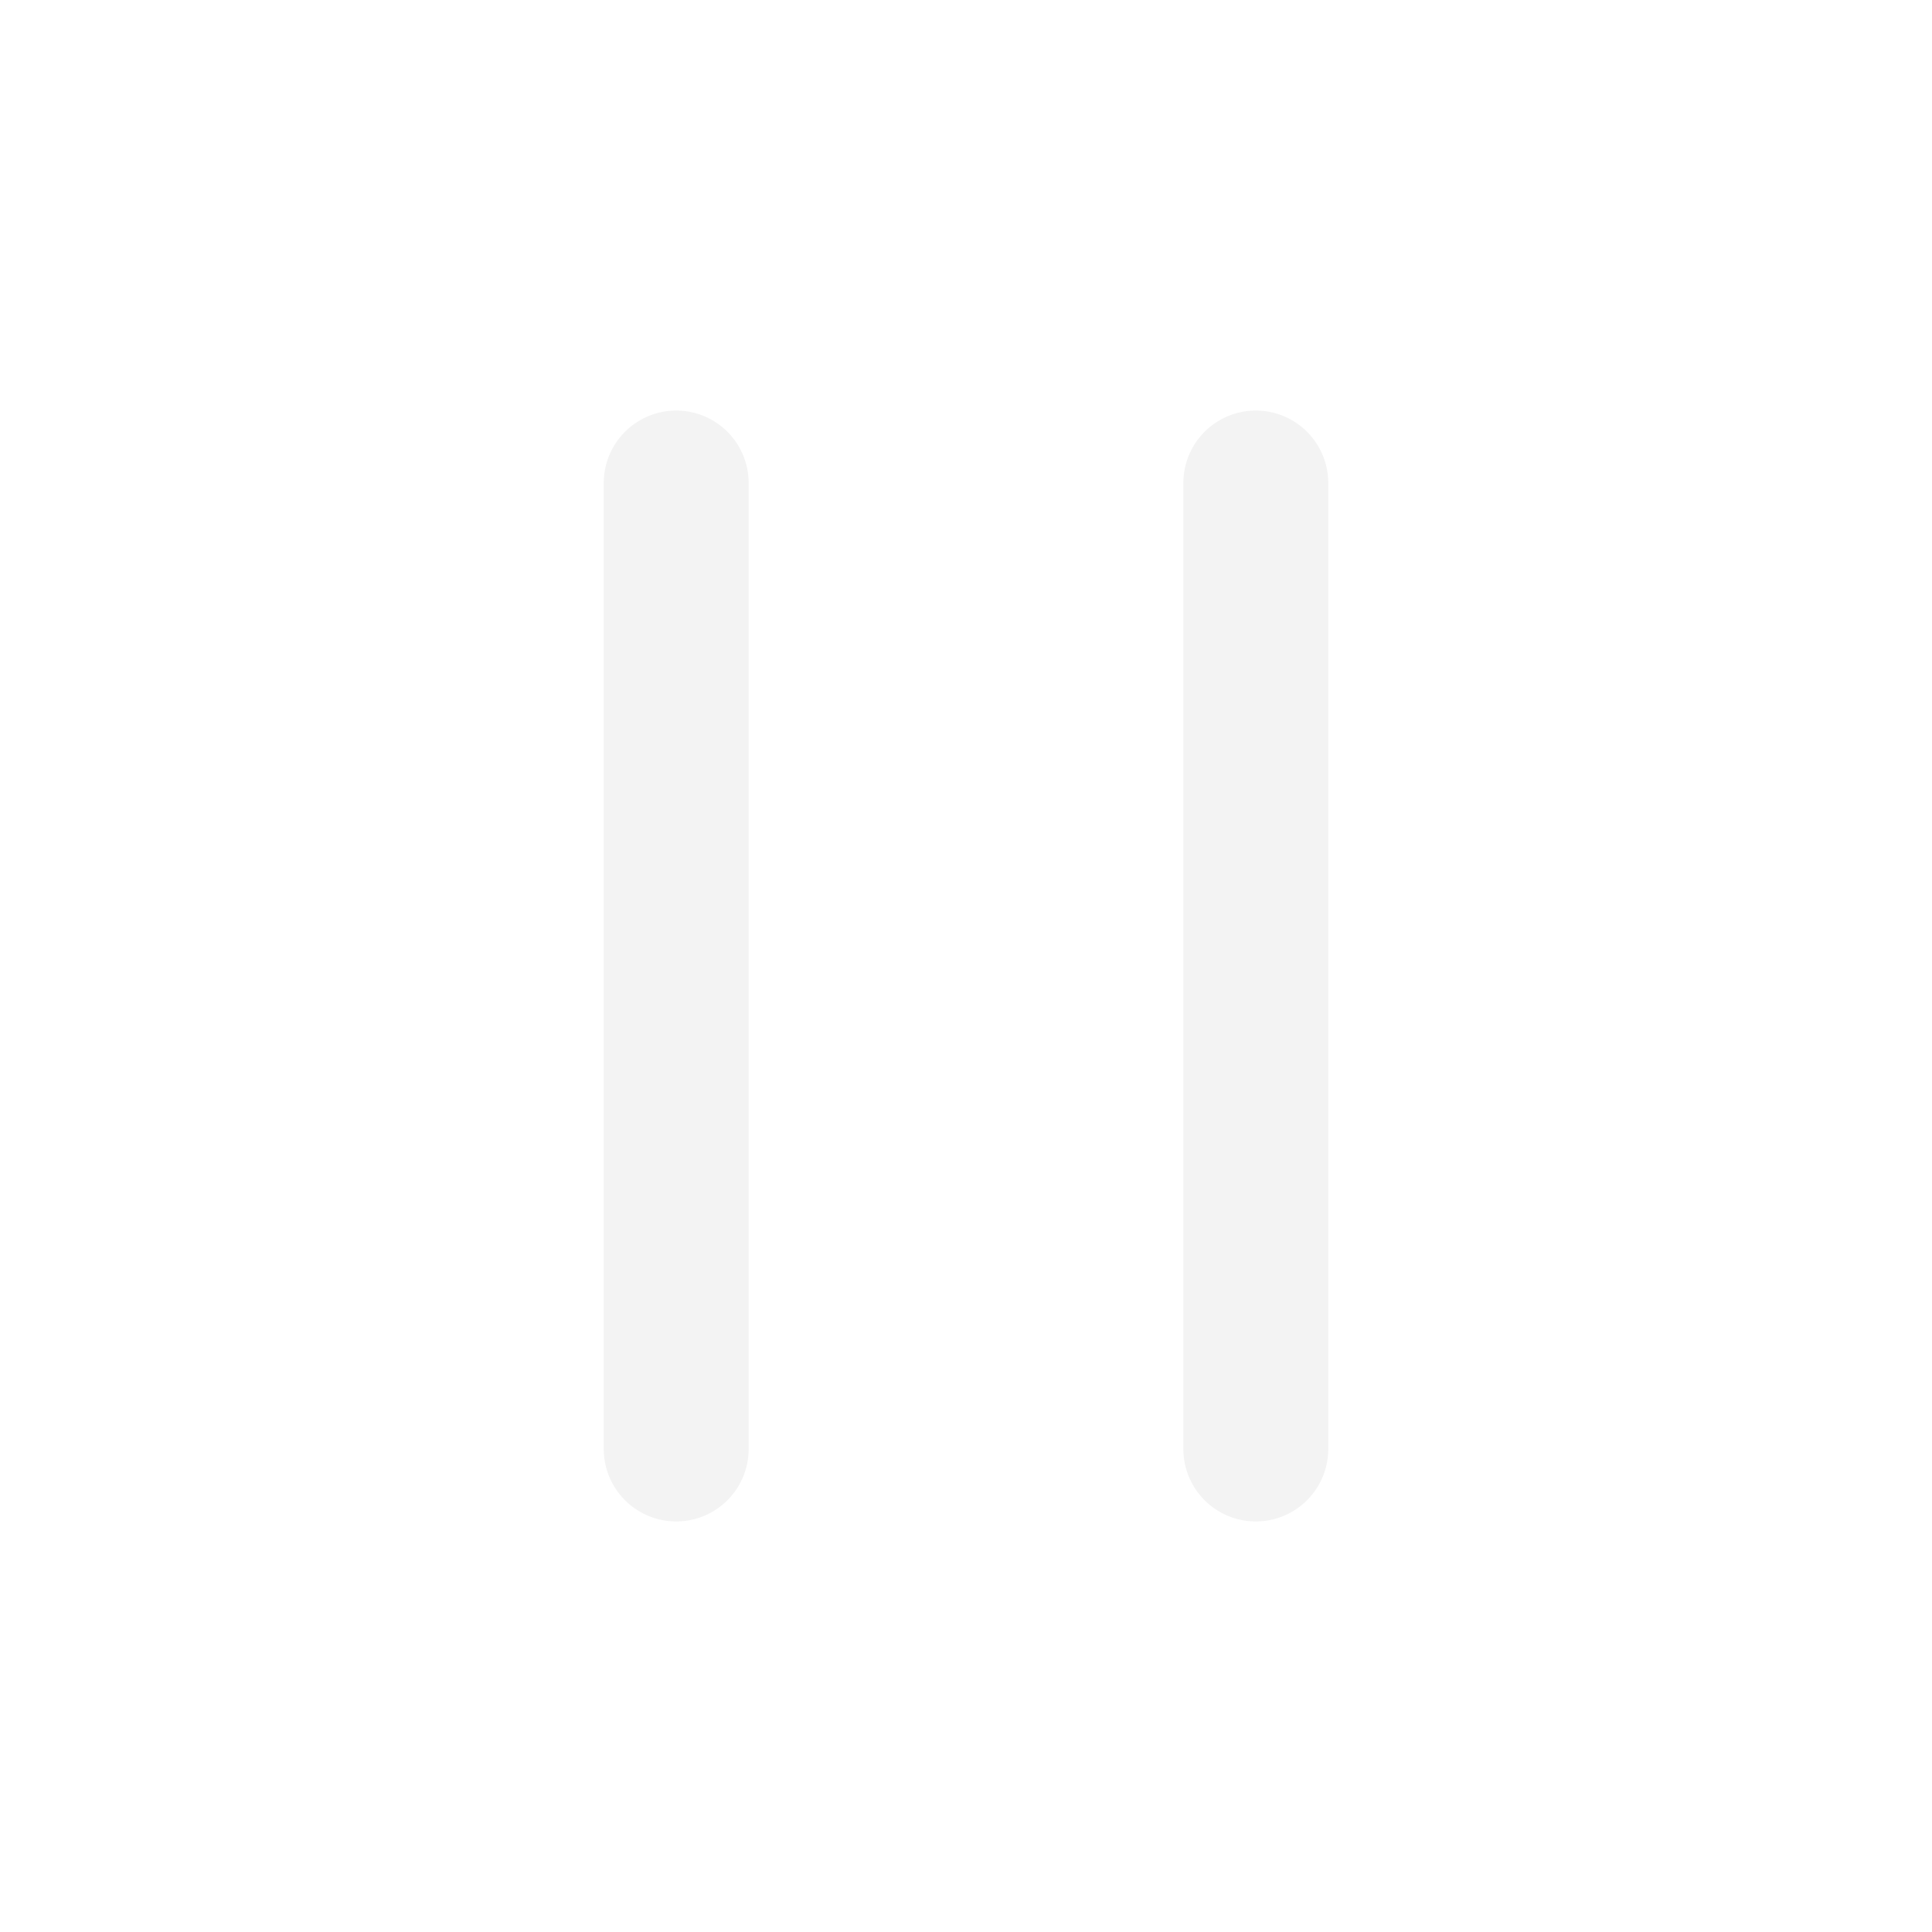
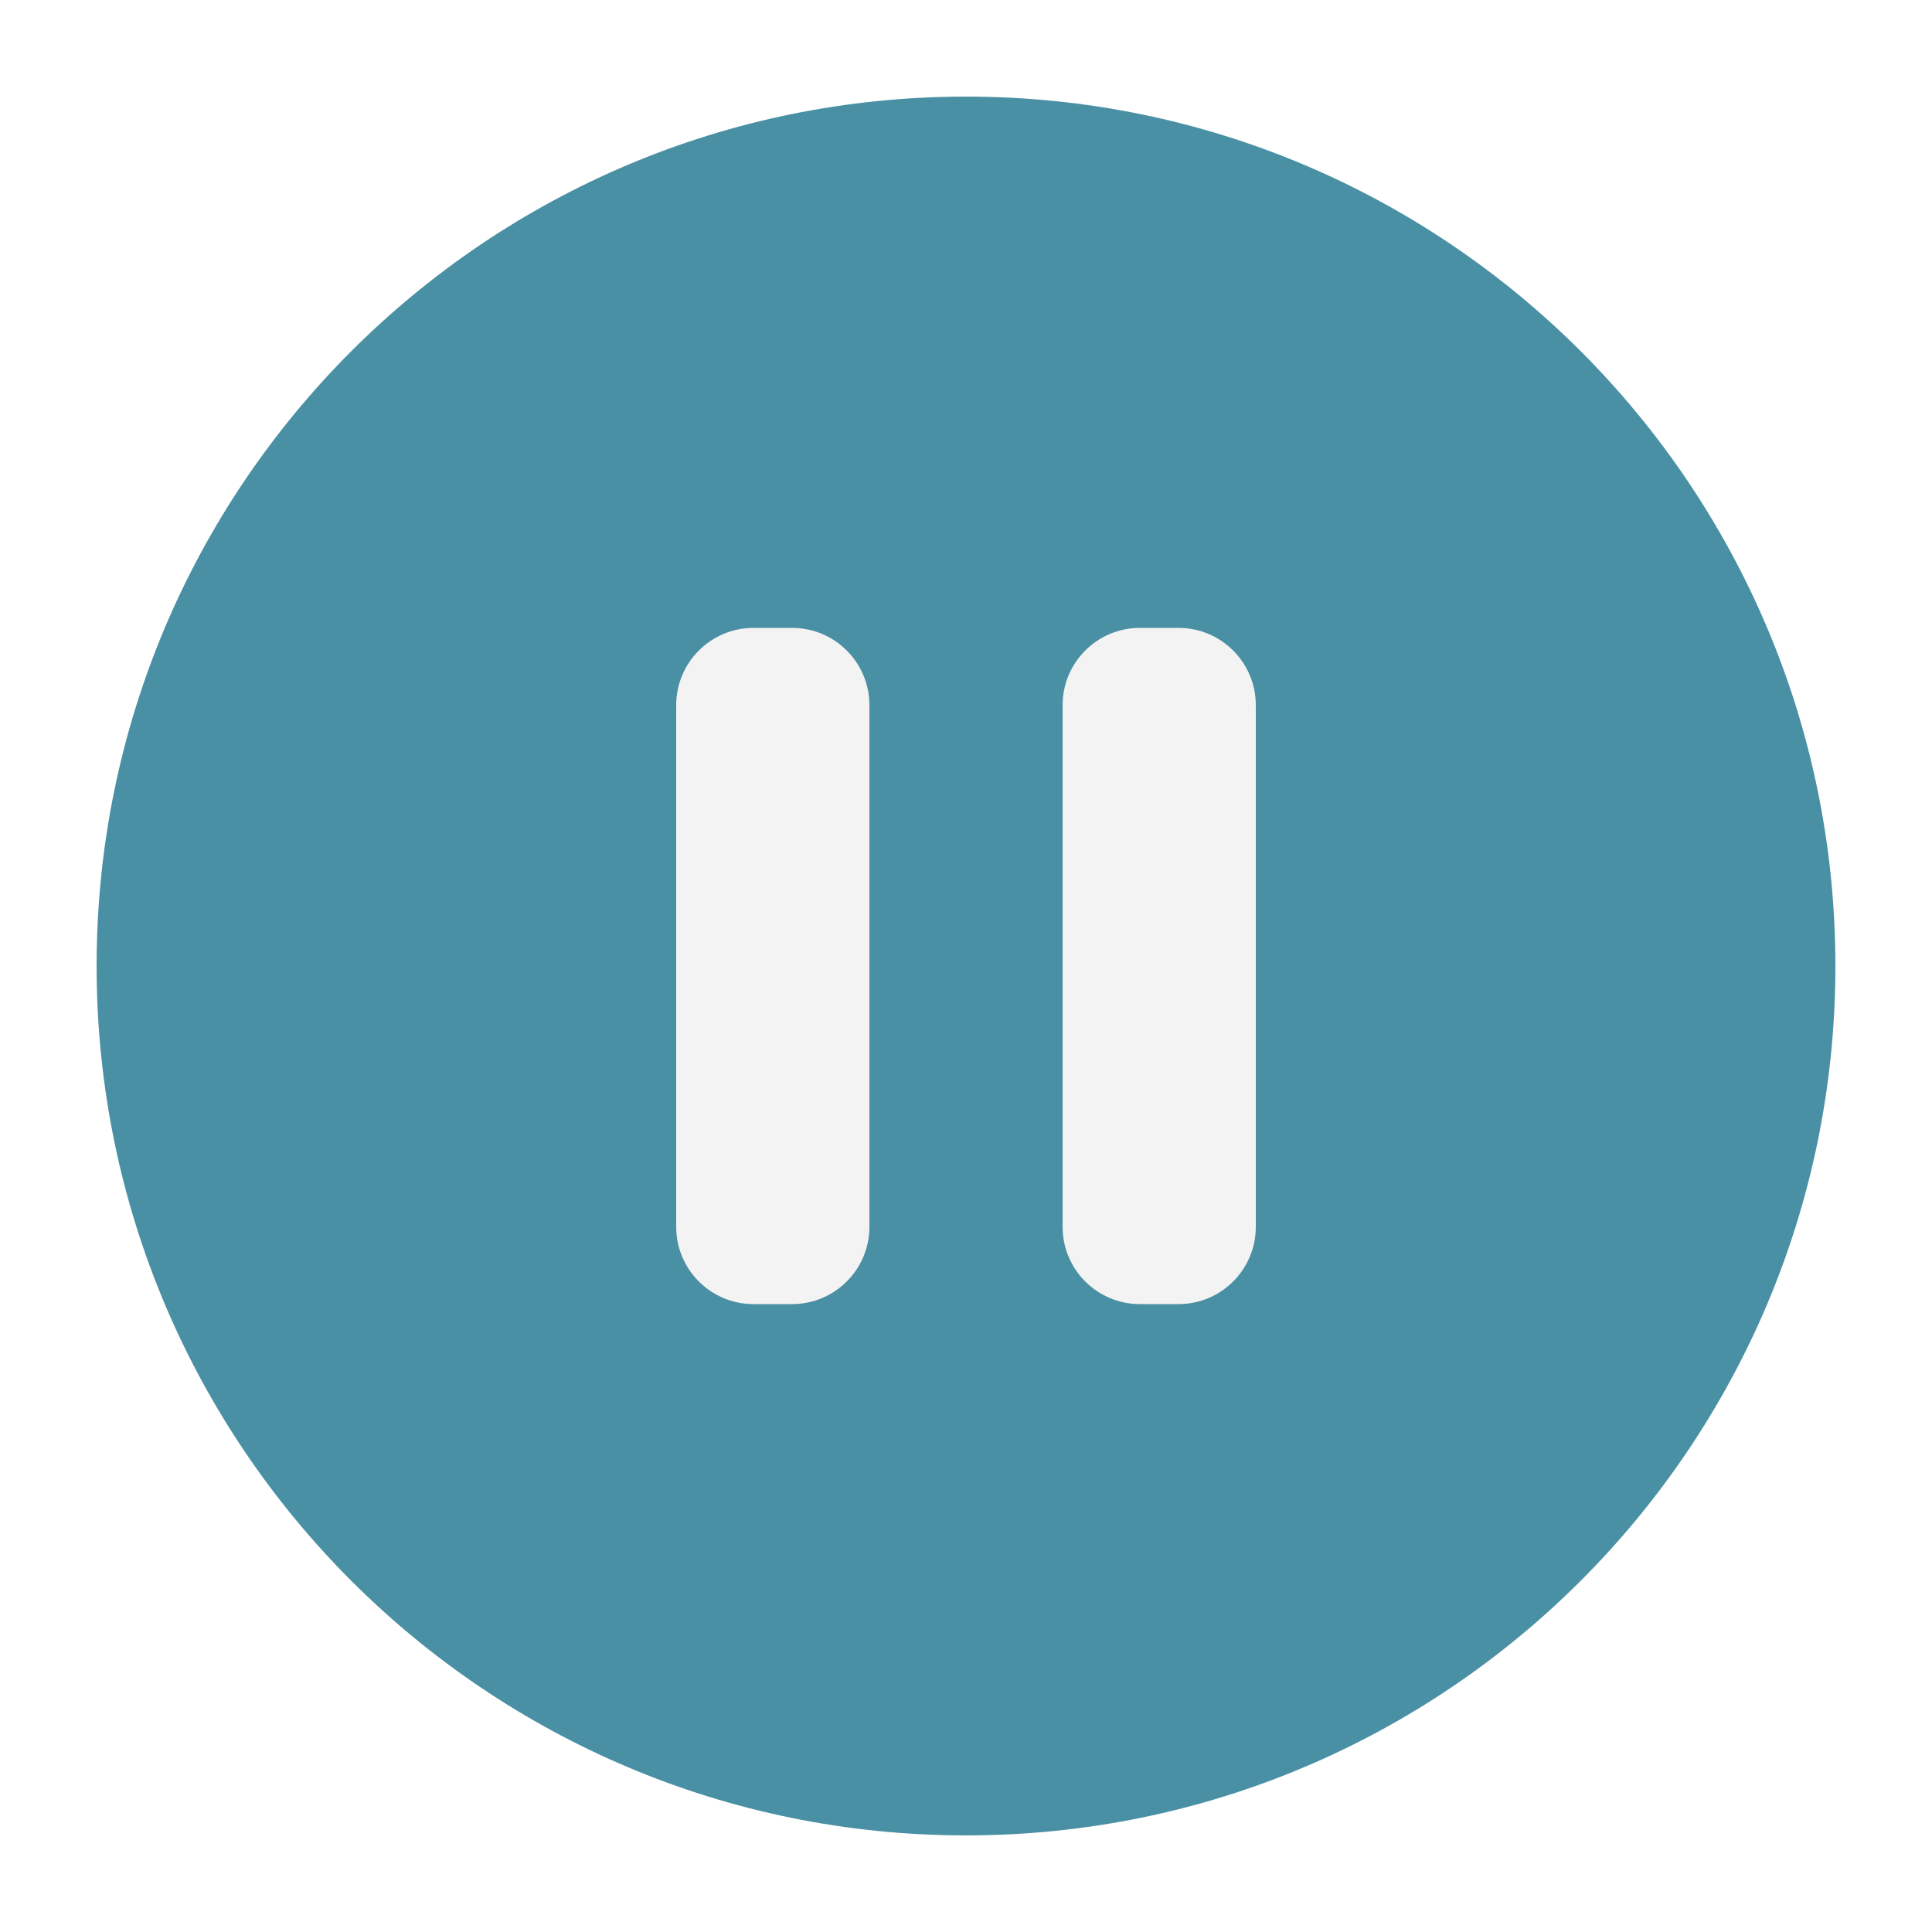
- <svg xmlns="http://www.w3.org/2000/svg" viewBox="0 0 20 20" fill="none" stroke="#F3F3F3" stroke-width="1.5" stroke-linecap="round" stroke-linejoin="round">
-   <line x1="7" y1="5" x2="7" y2="15" />
-   <line x1="13" y1="5" x2="13" y2="15" />
+ <svg xmlns="http://www.w3.org/2000/svg" viewBox="0 0 20 20" width="20" height="20" fill="none">
+   <circle cx="10" cy="10" r="9" fill="#4A90A4" />
+   <rect x="7.0" y="6.5" width="2.0" height="7" rx="0.8" fill="#F3F3F3" />
+   <rect x="11.0" y="6.5" width="2.0" height="7" rx="0.8" fill="#F3F3F3" />
</svg>
